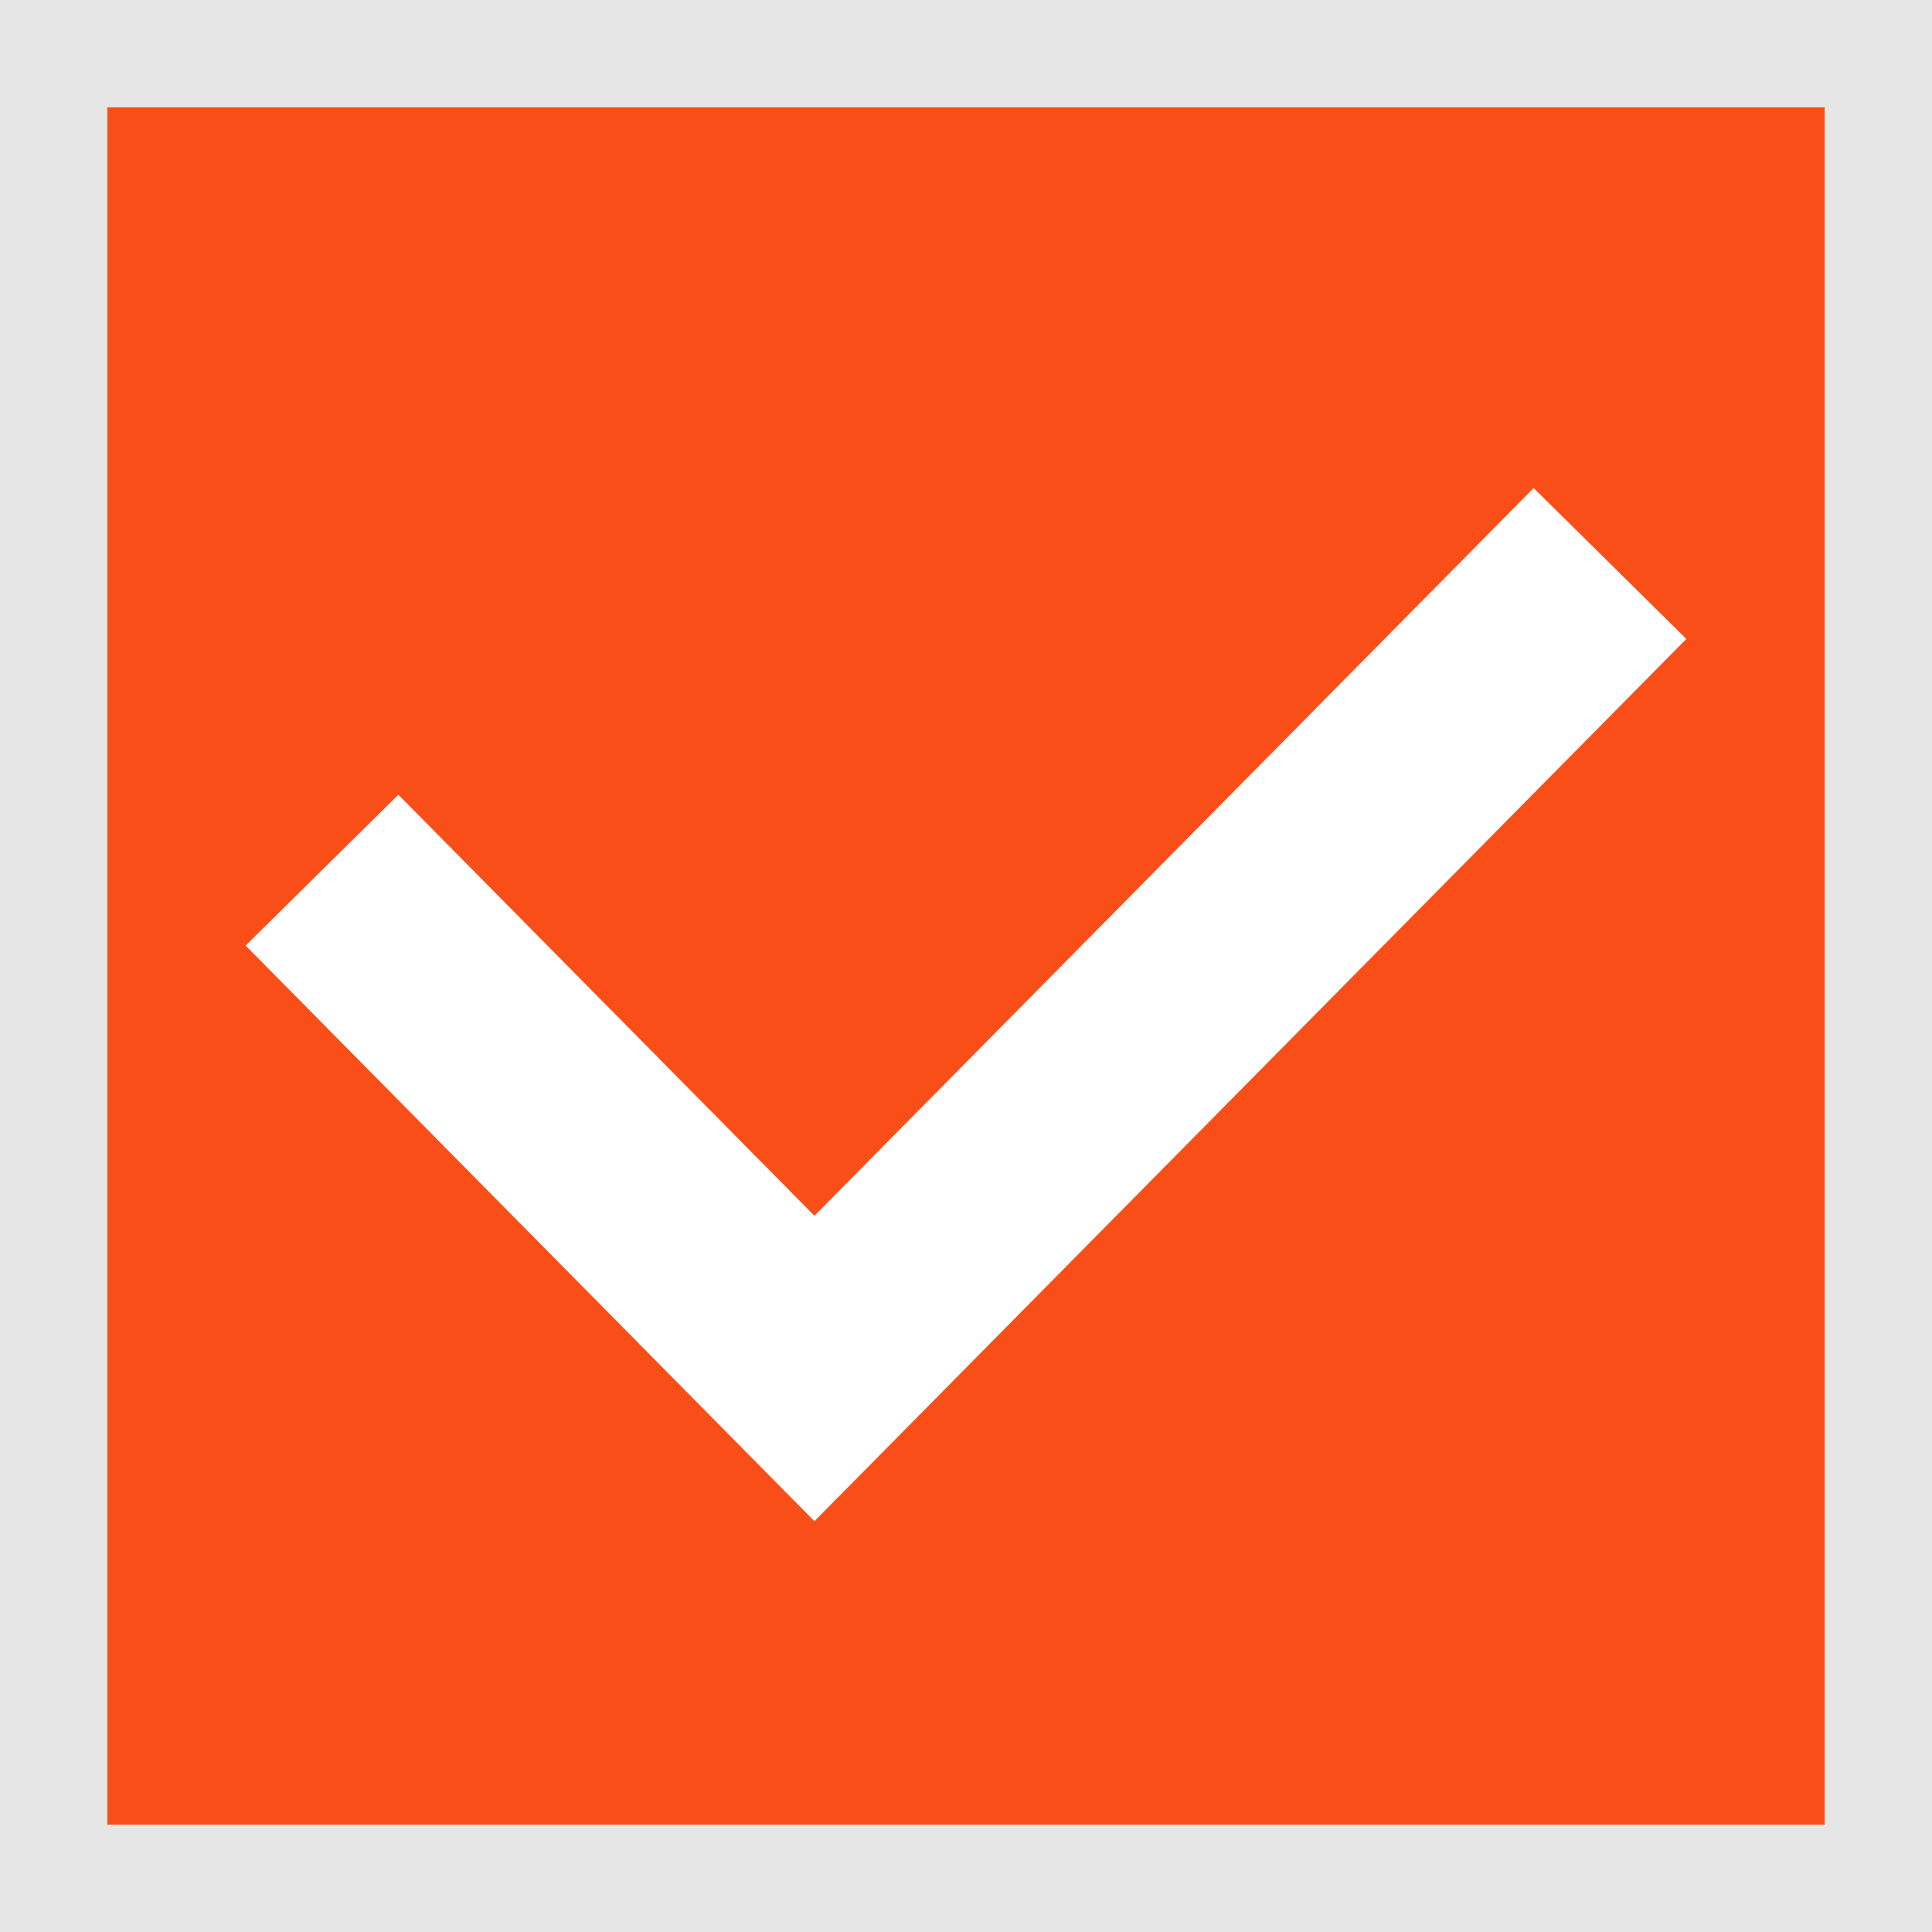
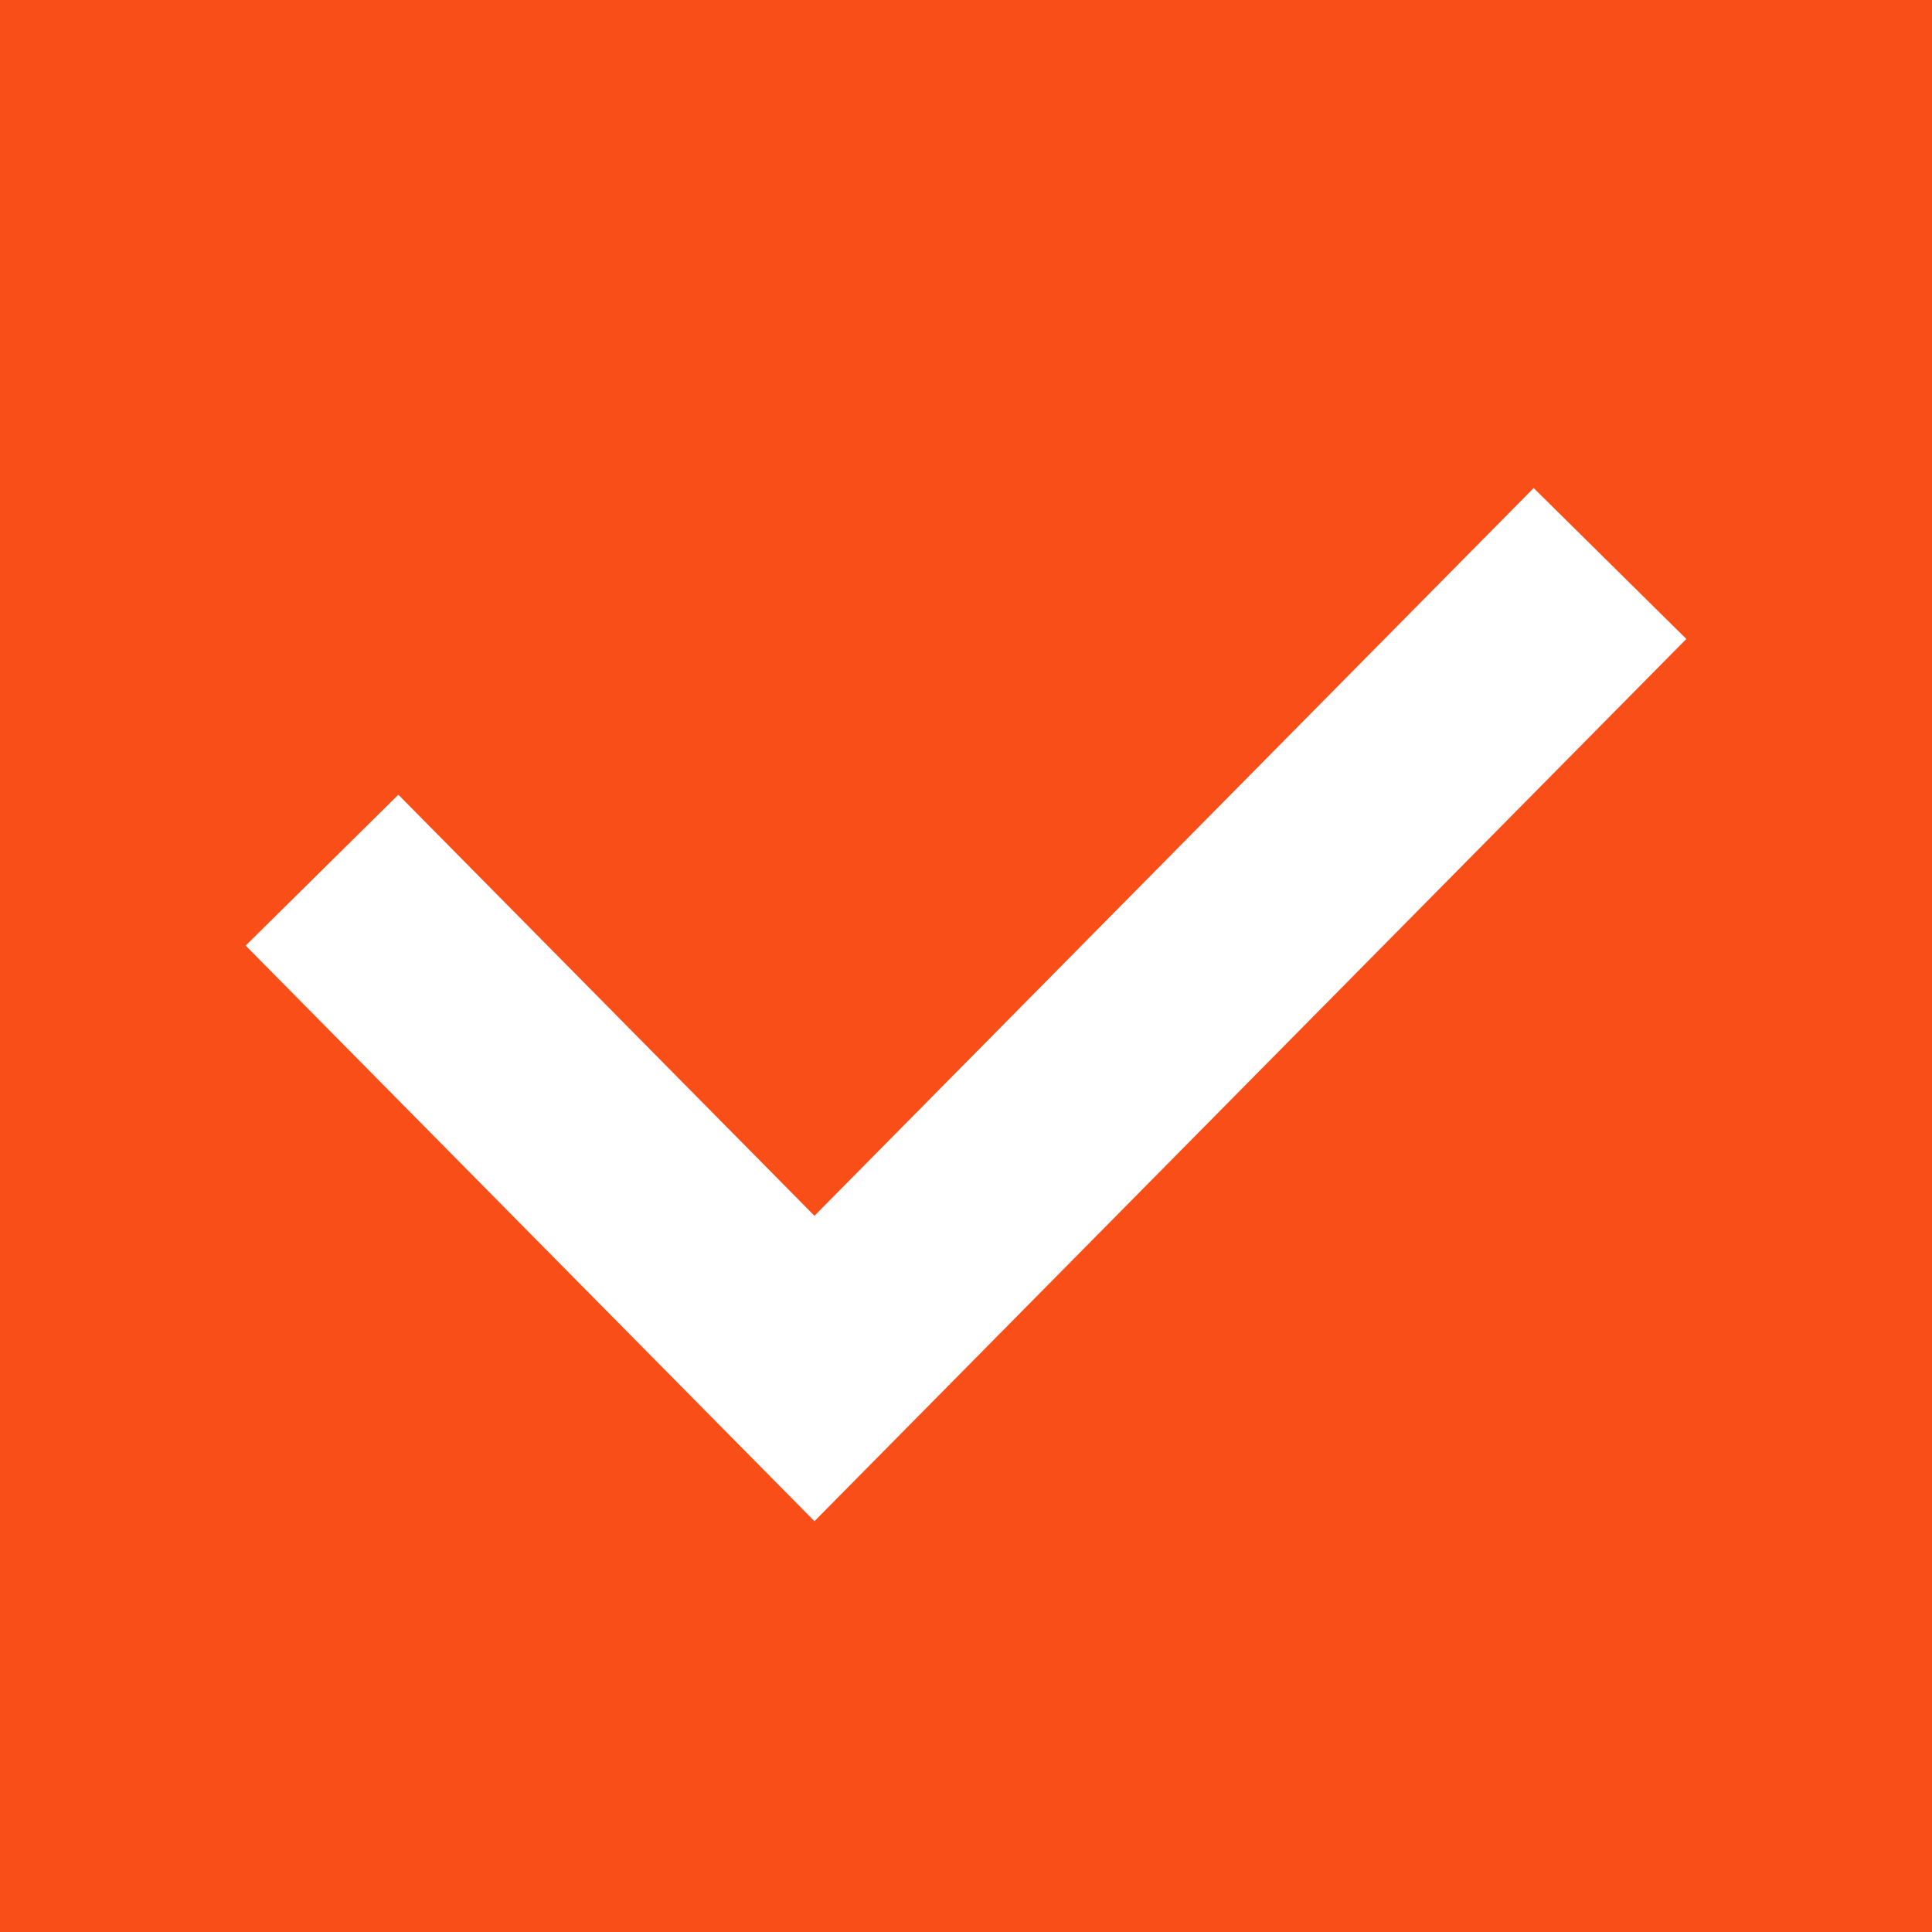
<svg xmlns="http://www.w3.org/2000/svg" width="18" height="18" viewBox="0 0 18 18" fill="none">
  <rect width="18" height="18" fill="#FA4E18" />
  <path d="M3 8.107L7.588 12.75L15 5.25" stroke="white" stroke-width="2" />
-   <rect x="0.5" y="0.5" width="17" height="17" stroke="#E6E6E6" />
</svg>
